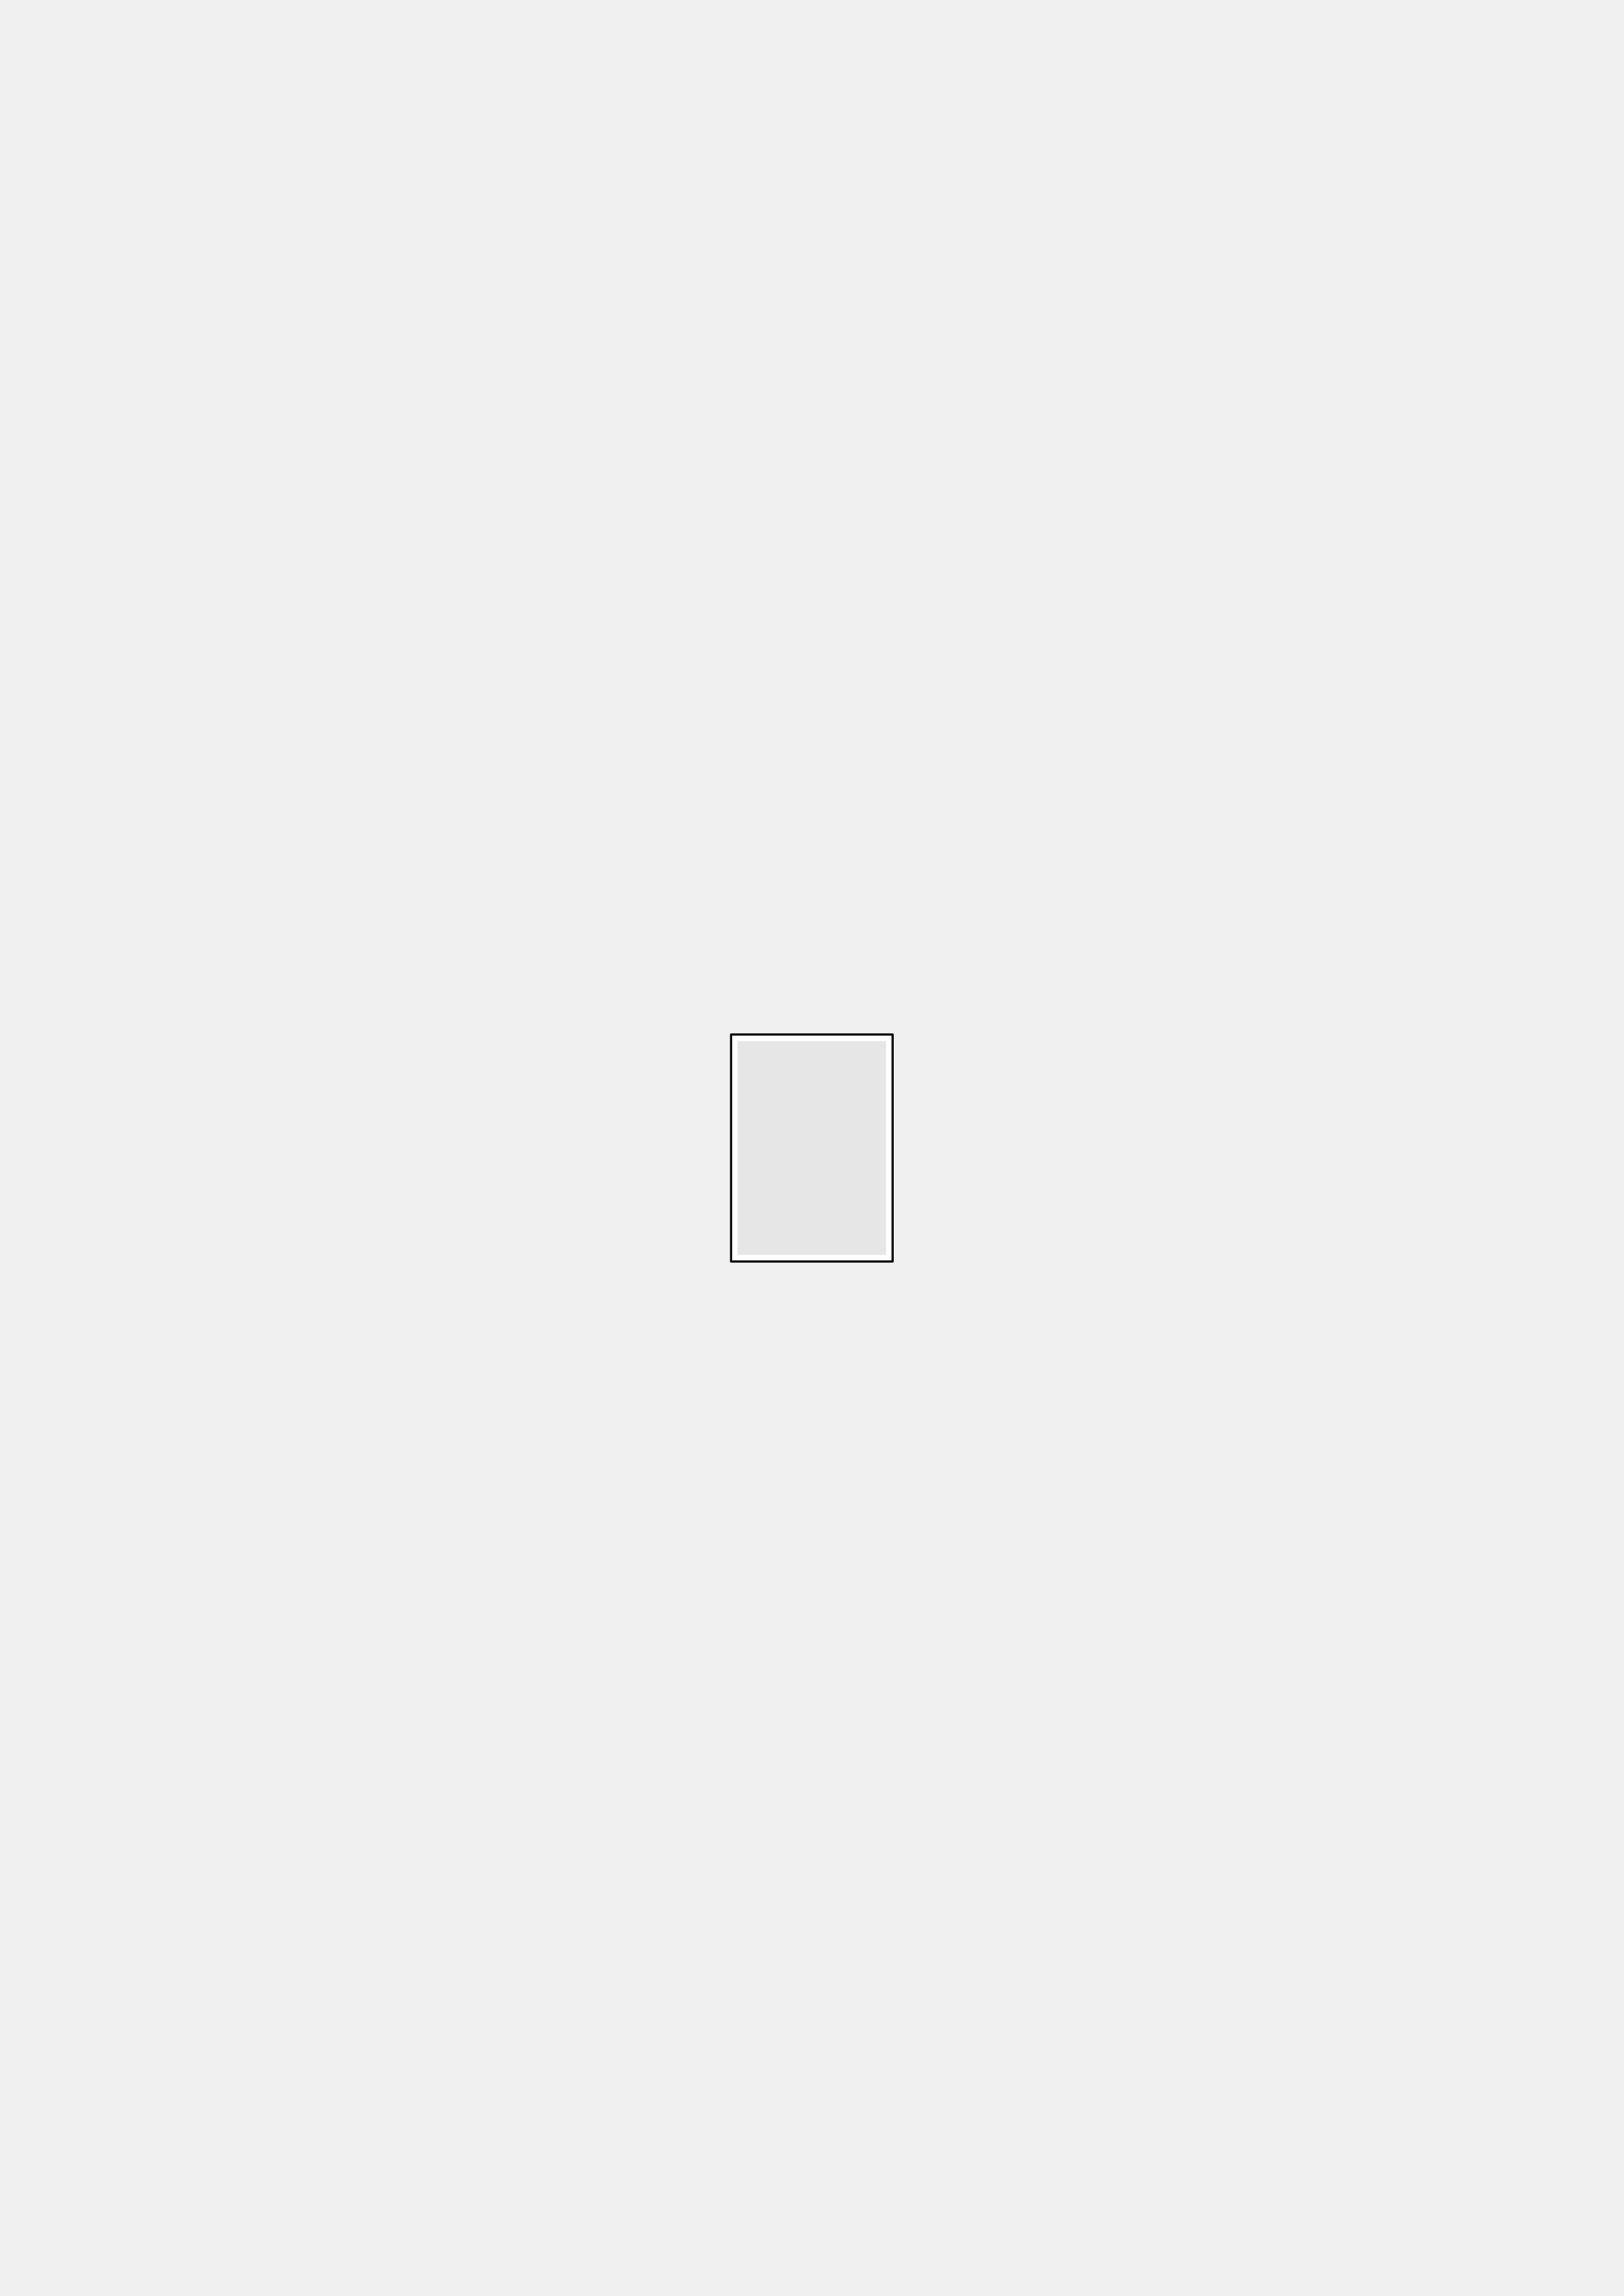
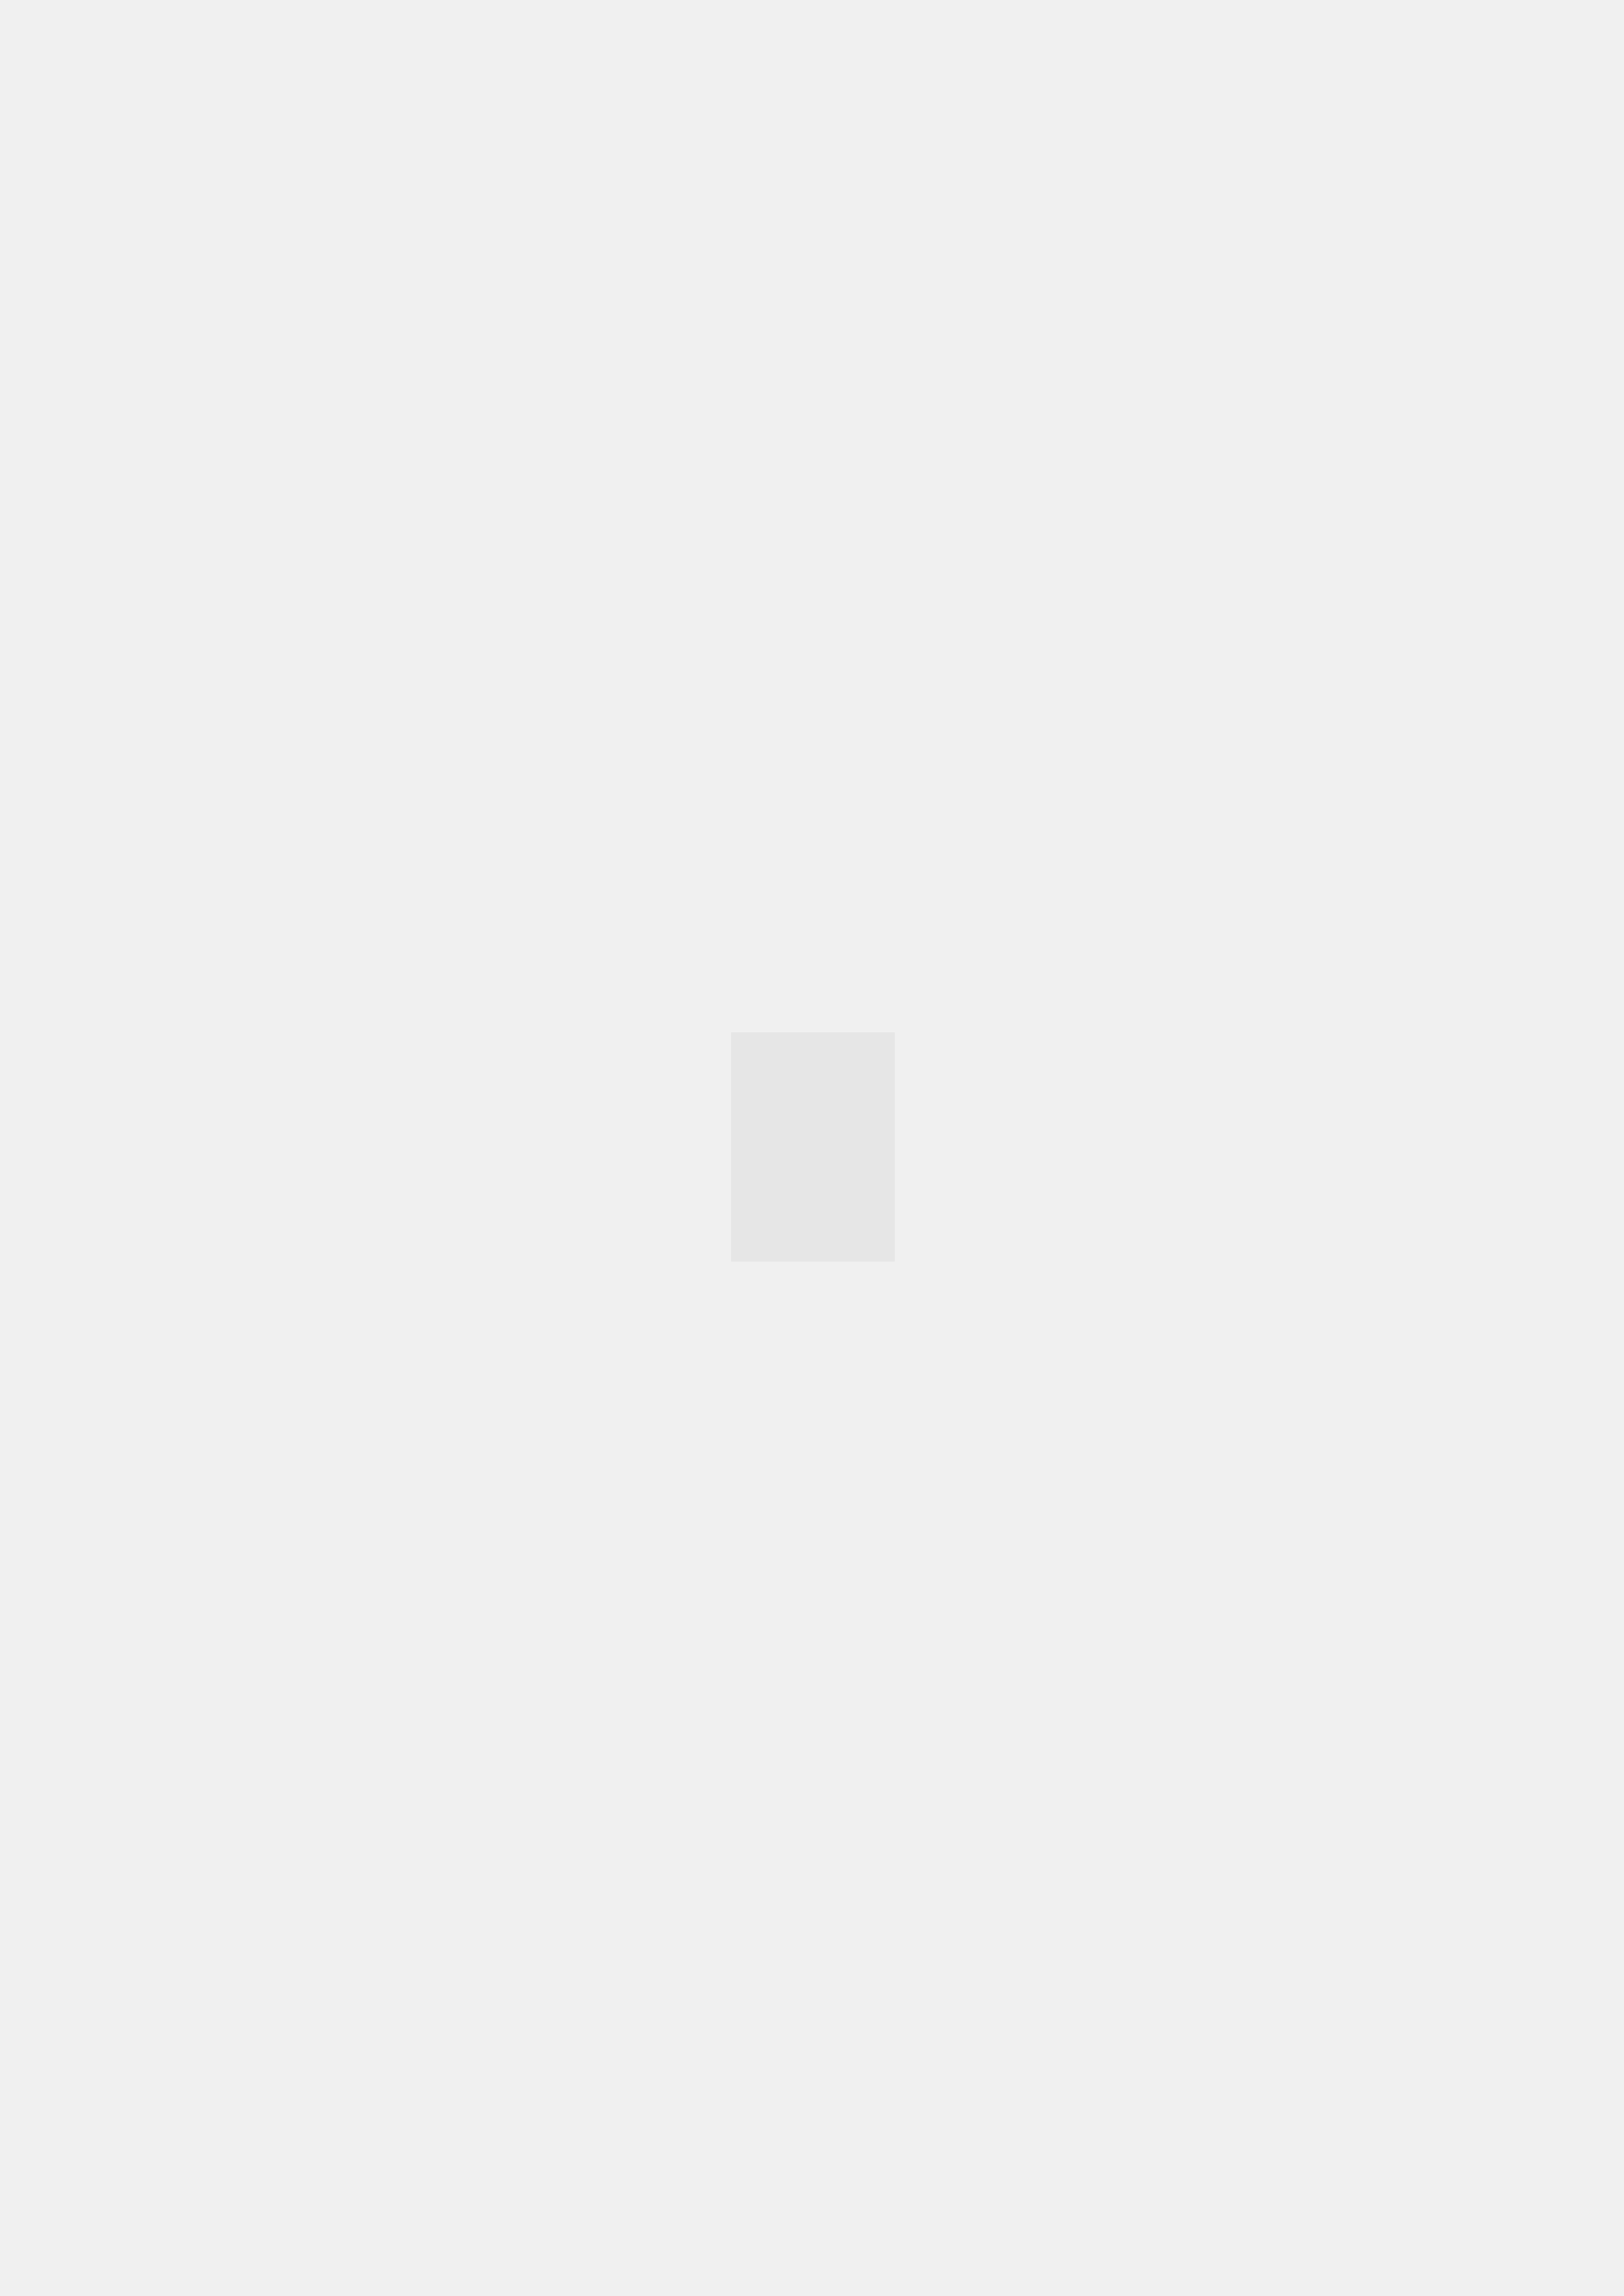
<svg xmlns="http://www.w3.org/2000/svg" width="744.094" height="1052.362" id="svg2" version="1.1" viewBox="0 0 744.094 1052.362">
  <defs id="defs4" />
  <g id="layer1">
-     <rect style="opacity:1;fill:#ffffff;fill-opacity:1;stroke:#000000;stroke-width:0.989;stroke-linecap:round;stroke-linejoin:round;stroke-miterlimit:4;stroke-dasharray:none;stroke-opacity:1" id="rect3520" width="74.011" height="104.011" x="335.042" y="474.175" />
-     <rect style="opacity:1;fill:#e6e6e6;fill-opacity:1;stroke:none;stroke-width:0;stroke-linecap:round;stroke-linejoin:round;stroke-miterlimit:4;stroke-dasharray:none;stroke-opacity:1" id="rect4322" width="68" height="98" x="338.047" y="477.181" />
+     <rect style="opacity:1;fill:#e6e6e6;fill-opacity:1;stroke:none;stroke-width:0.989;stroke-linecap:round;stroke-linejoin:round;stroke-miterlimit:4;stroke-dasharray:none;stroke-opacity:1" id="rect3520" width="75" height="105" x="335.042" y="473.187" />
  </g>
</svg>
